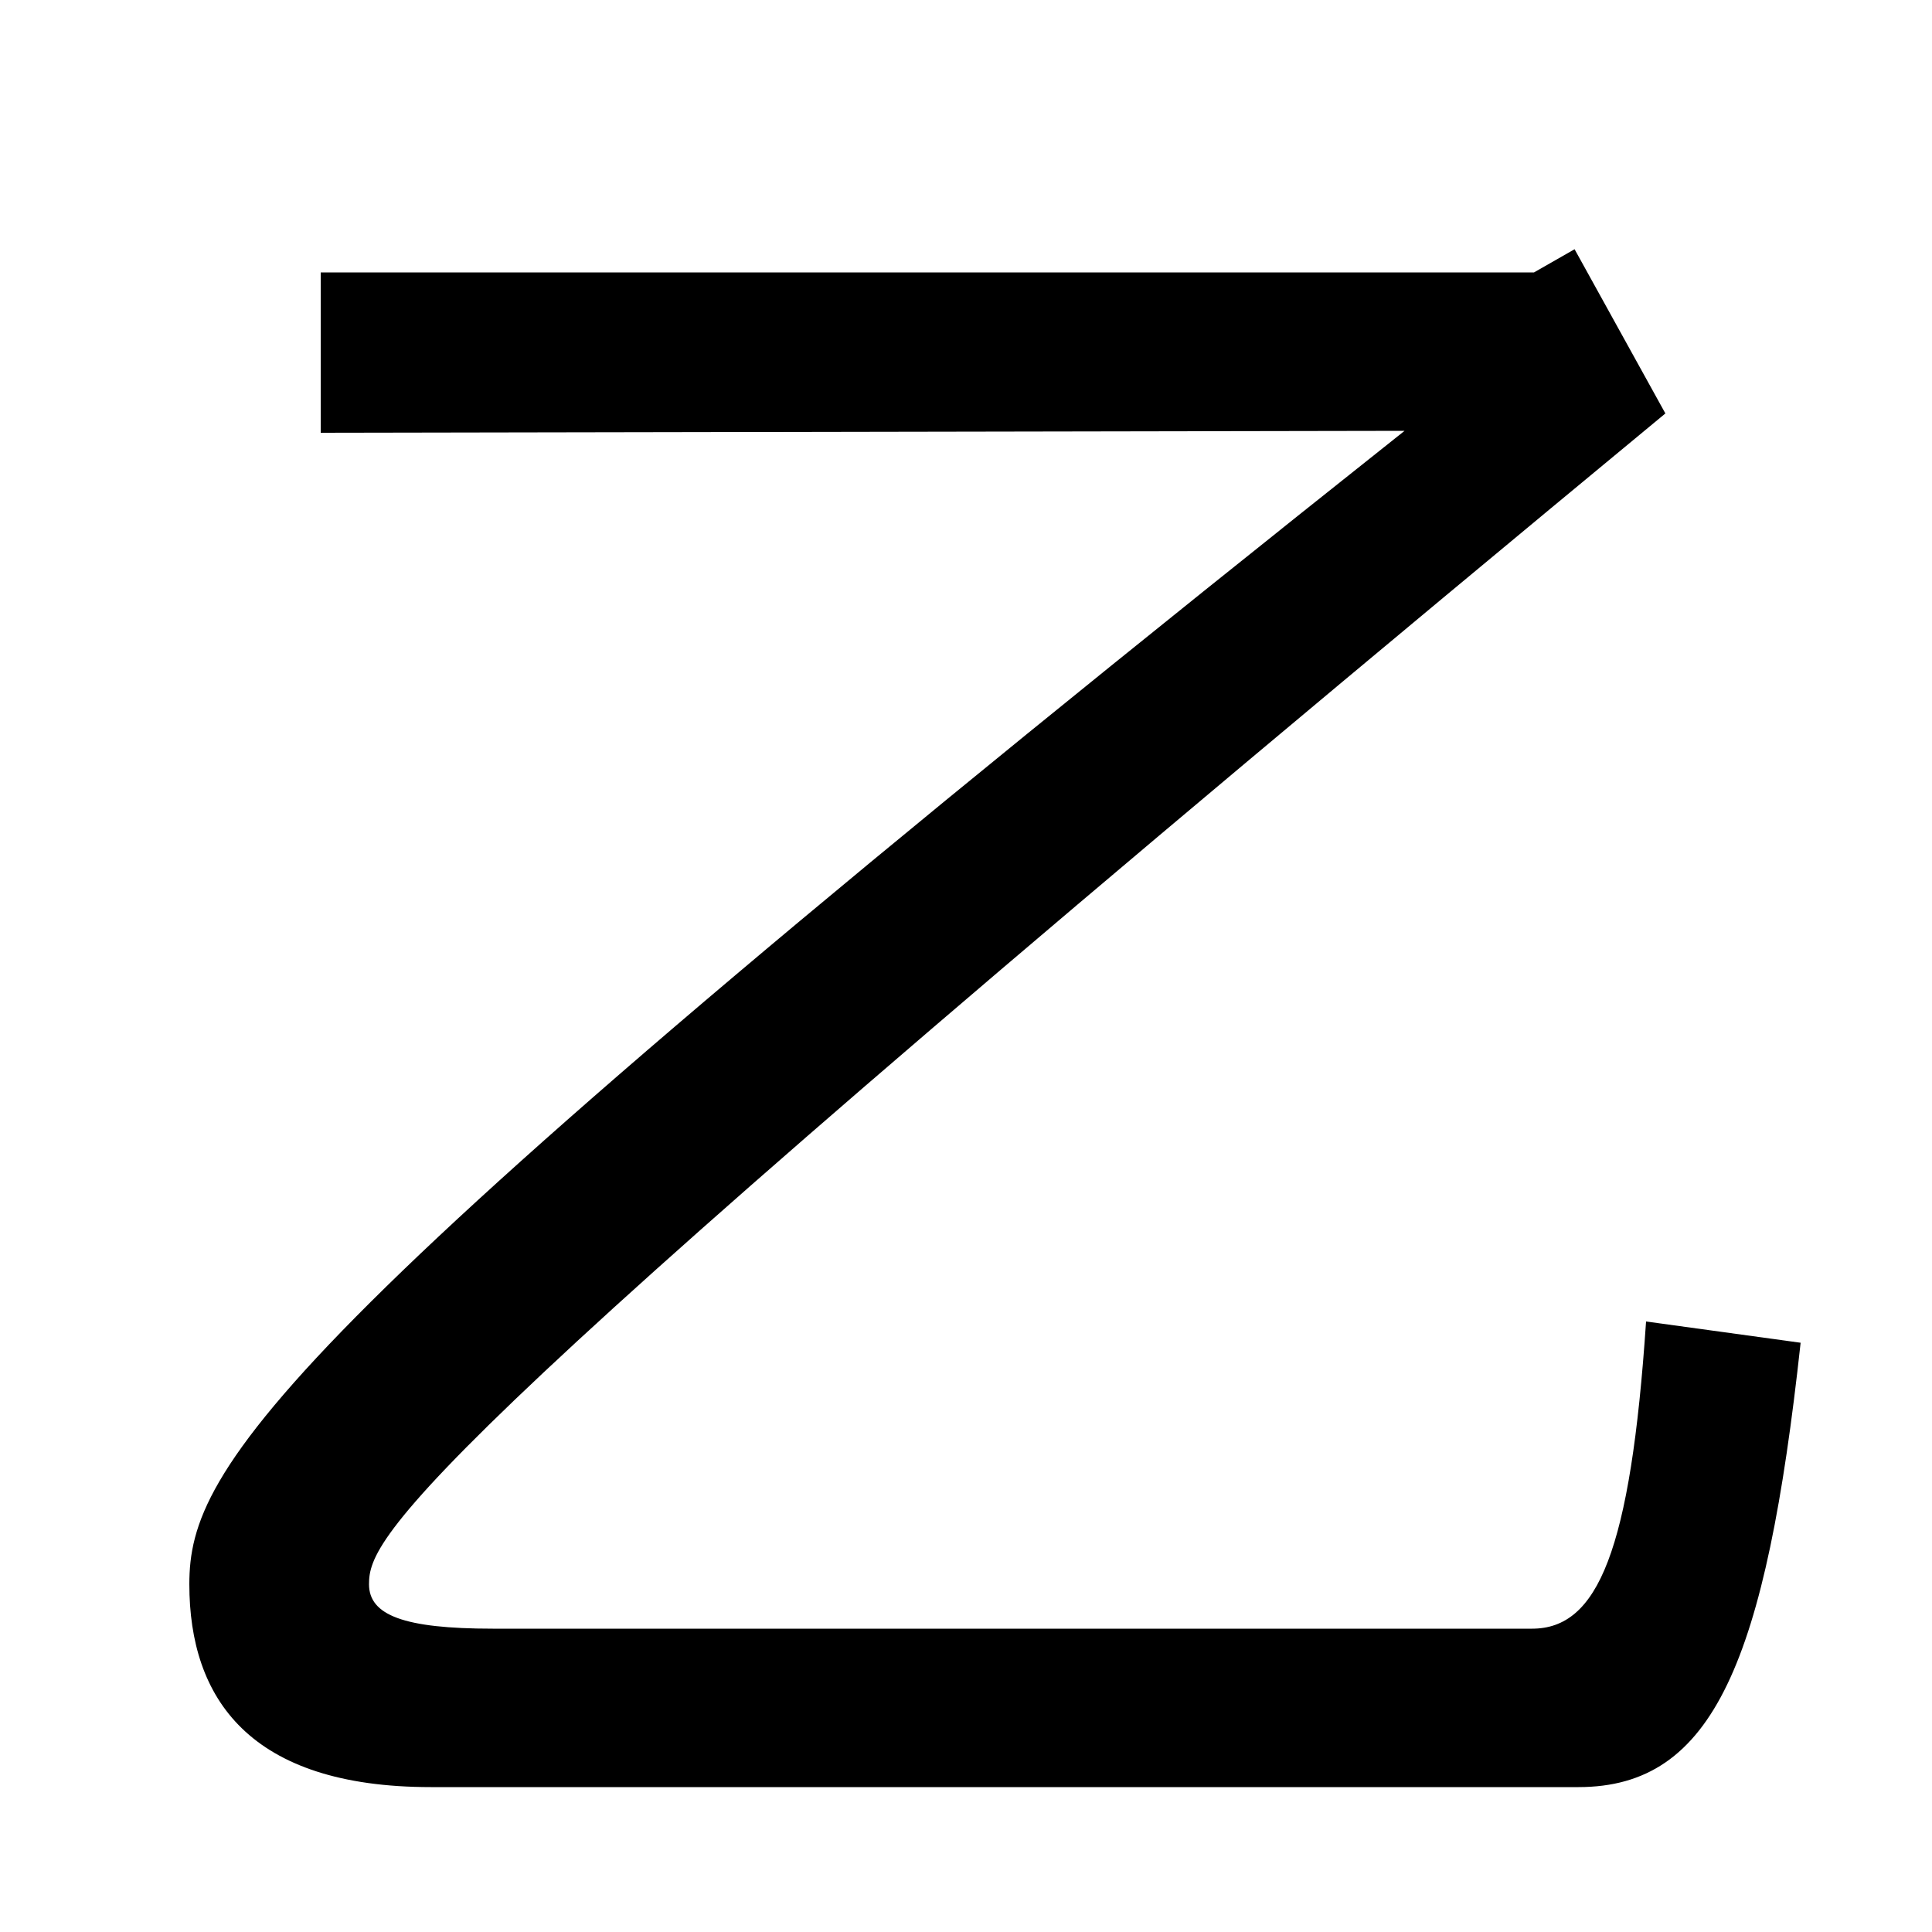
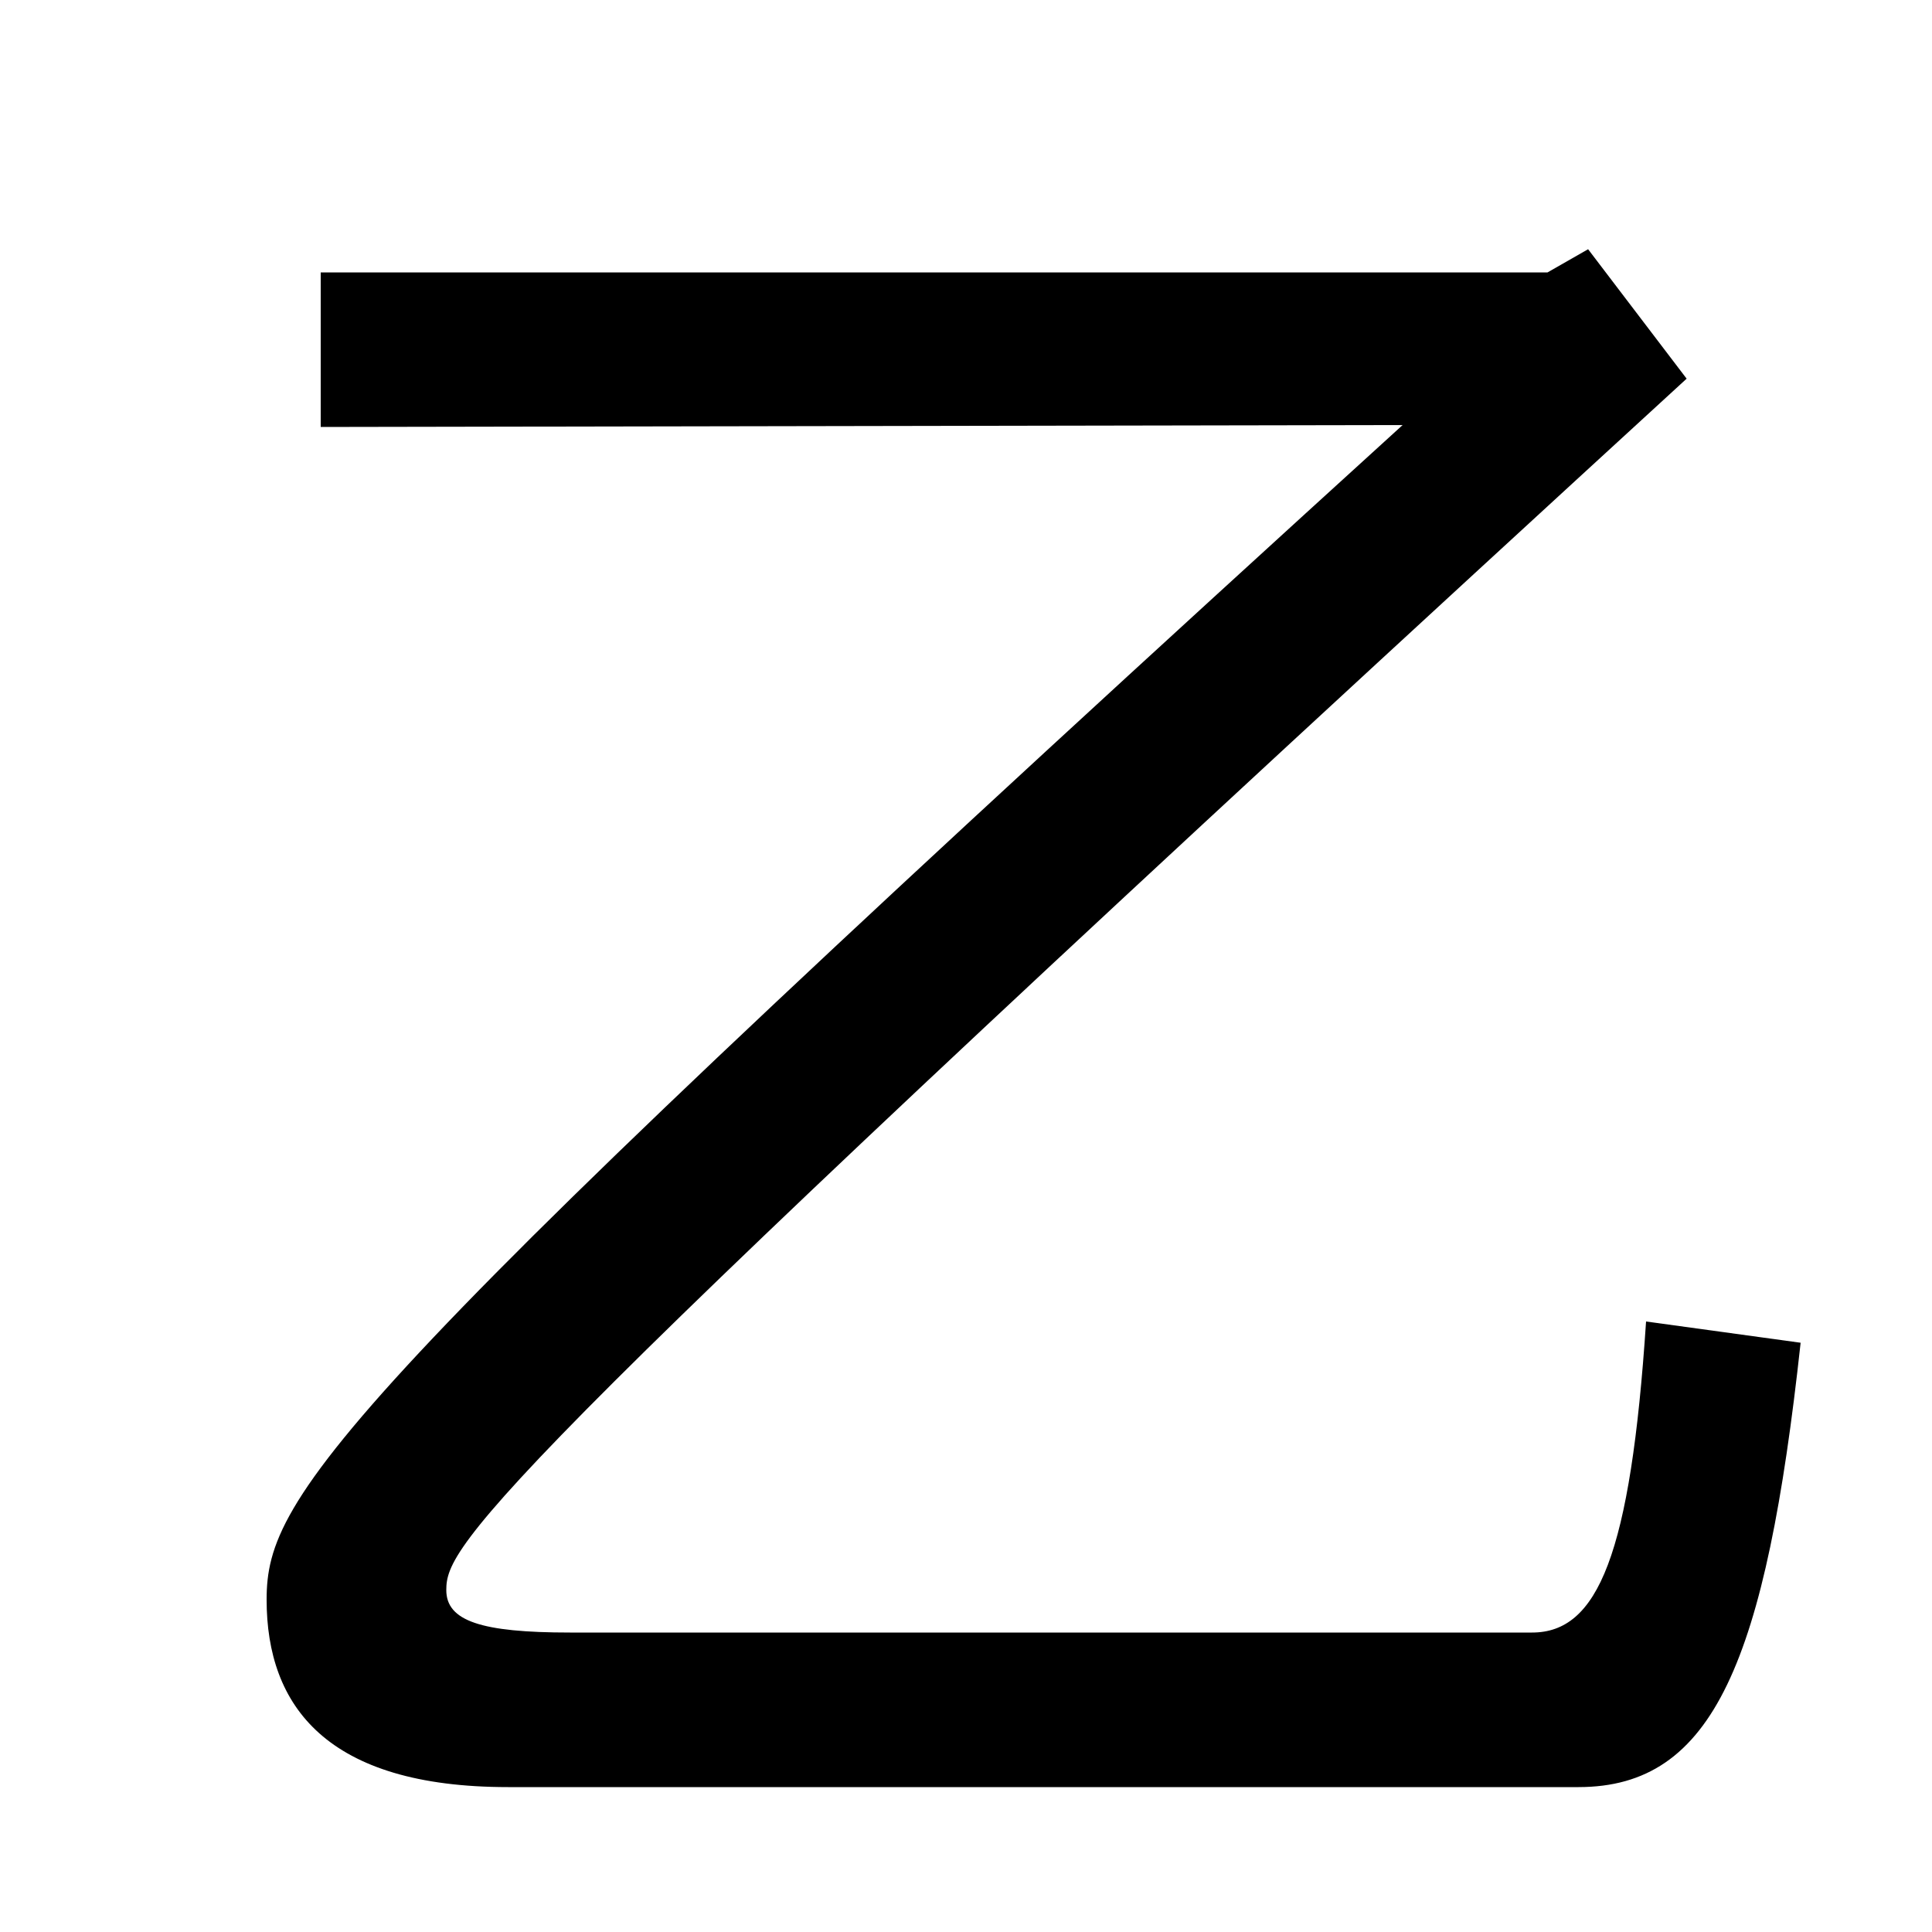
<svg xmlns="http://www.w3.org/2000/svg" width="1000" height="1000">
-   <path d="M223 -45H817C887 -45 914 20 932 185L852 196C844 77 827 37 793 37H255C209 37 191 44 191 60C191 85 209 126 862 666L815 751L794 739H166V656L727 657C139 190 98 121 98 60C98 1 129 -45 223 -45Z" transform="translate(0, 880) scale(1,-1)" />
+   <path d="M263 -45H817C887 -45 914 20 932 185L852 196C844 75 827 35 793 35H295C249 35 231 41 231 57C231 81 249 112 873 684L822 751L801 739H166V659L726 660C172 156 138 107 138 52C138 -3 169 -45 263 -45Z" transform="translate(0, 880) scale(1,-1)" />
</svg>
